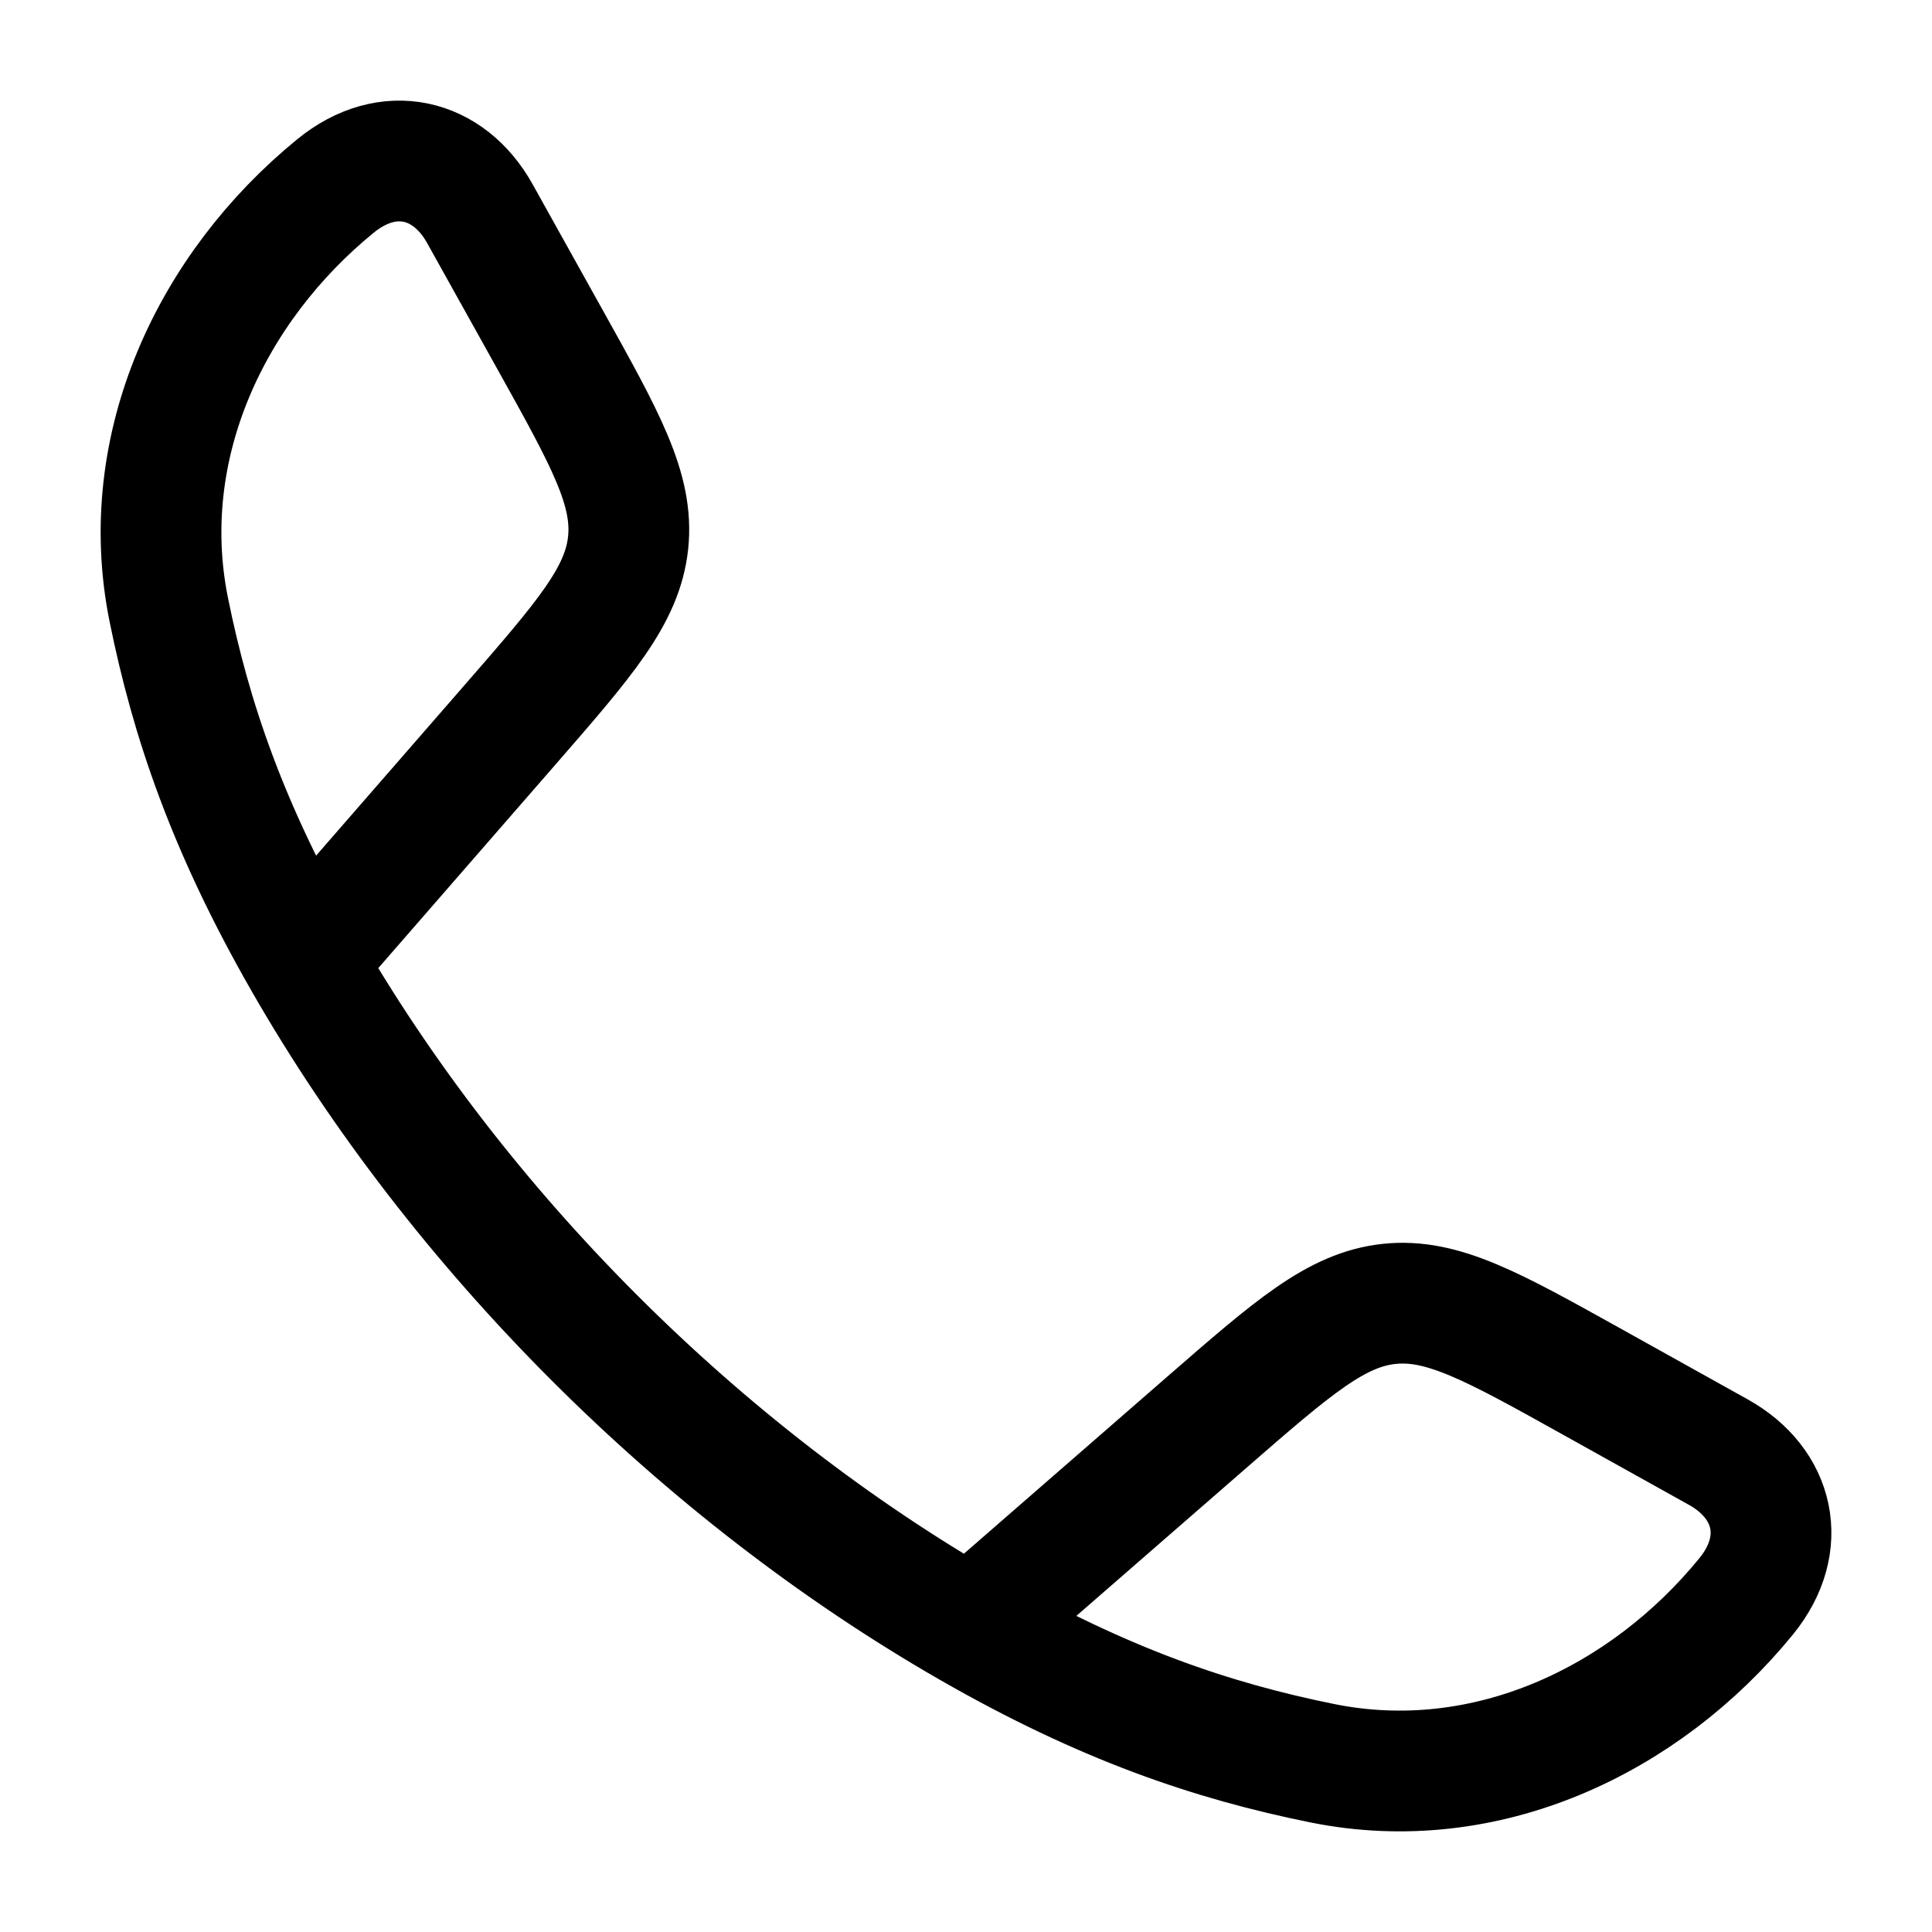
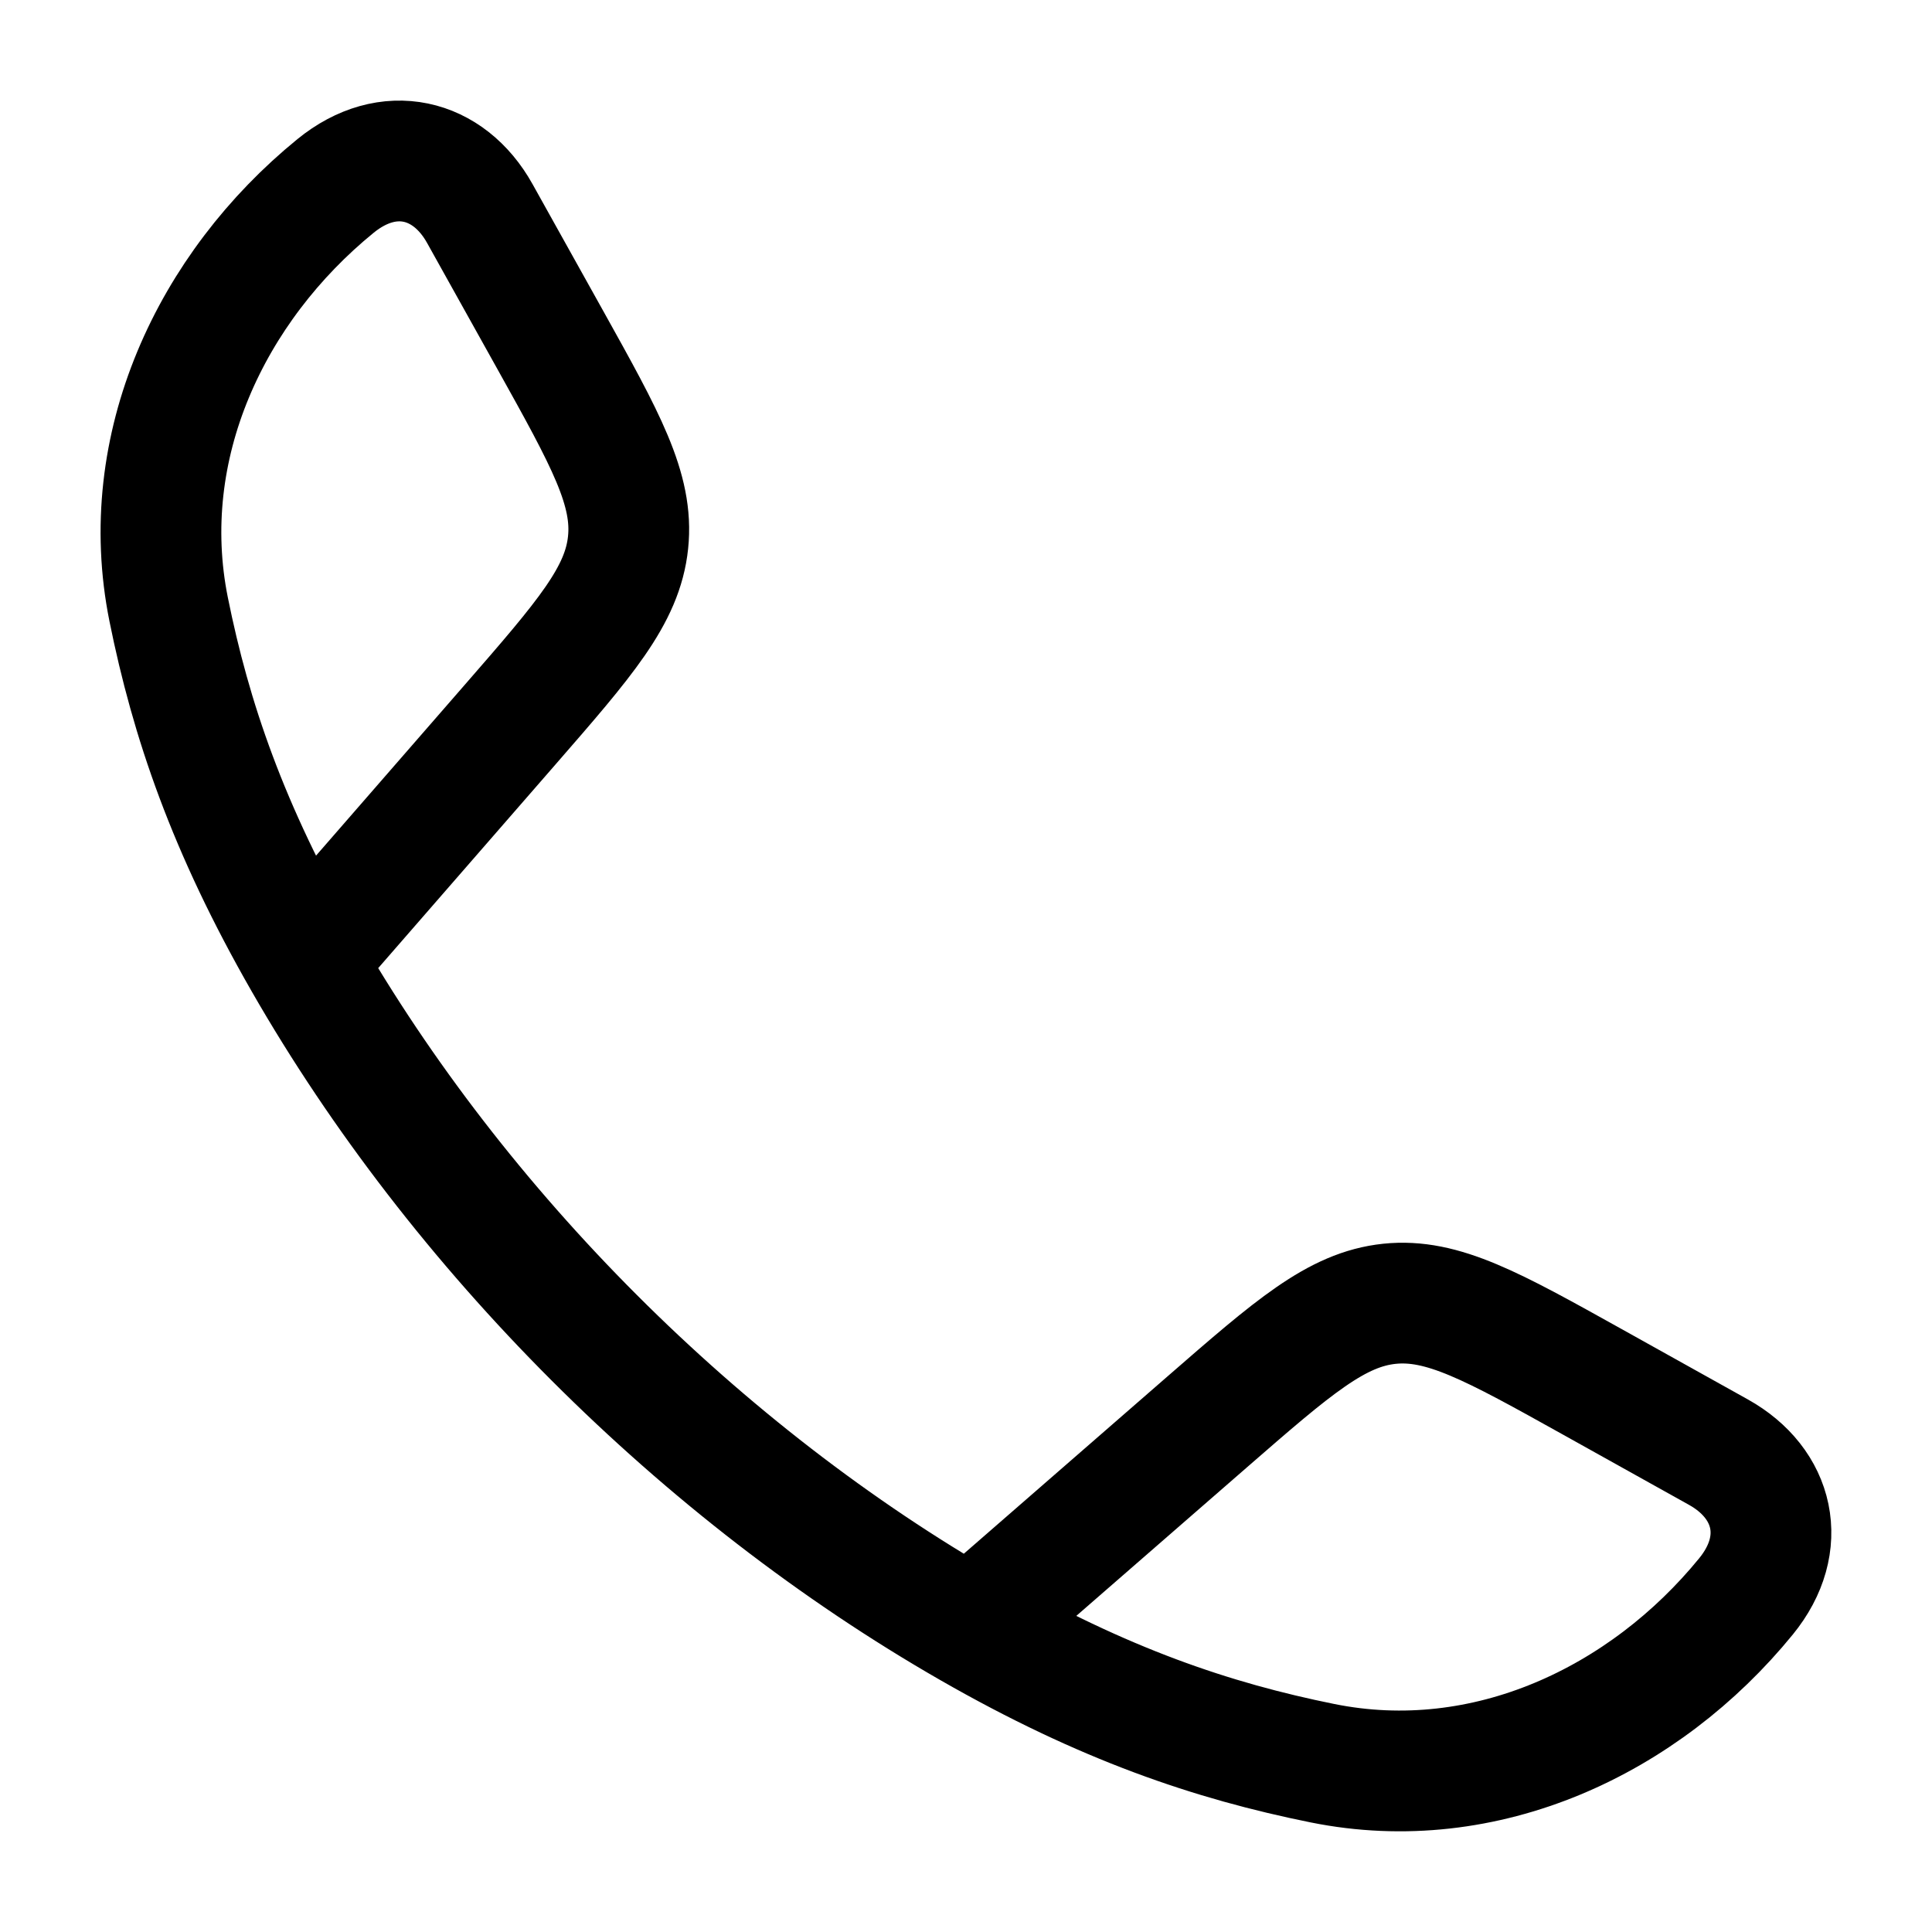
<svg xmlns="http://www.w3.org/2000/svg" width="24" height="24" viewBox="0 0 24 24" fill="none">
-   <path d="M3.778 11.942C2.83 10.289 2.372 8.939 2.096 7.571C1.688 5.548 2.622 3.571 4.169 2.309C4.823 1.776 5.573 1.959 5.96 2.652L6.833 4.219C7.525 5.461 7.871 6.081 7.803 6.74C7.734 7.398 7.267 7.934 6.334 9.006L3.778 11.942ZM3.778 11.942C5.697 15.288 8.708 18.301 12.058 20.222M12.058 20.222C13.711 21.17 15.06 21.628 16.429 21.904C18.452 22.312 20.429 21.378 21.691 19.831C22.224 19.177 22.041 18.427 21.348 18.04L19.781 17.167C18.539 16.475 17.919 16.129 17.26 16.197C16.602 16.266 16.066 16.733 14.994 17.666L12.058 20.222Z" stroke="#000000" stroke-width="1.5" stroke-linejoin="round" />
+   <g transform="translate(1.2491,1.2491)">
+     <g>
+       <path d="M2.528 10.693C1.58 9.04 1.122 7.69 0.846 6.321C0.438 4.298 1.372 2.321 2.92 1.06C3.574 0.527 4.324 0.709 4.711 1.403L5.584 2.969C6.276 4.211 6.622 4.832 6.553 5.49C6.485 6.148 6.018 6.684 5.085 7.756L2.528 10.693ZM2.528 10.693C4.447 14.039 7.458 17.052 10.808 18.973M10.808 18.973C12.461 19.921 13.811 20.378 15.179 20.654C17.203 21.063 19.18 20.128 20.441 18.581C20.974 17.927 20.792 17.177 20.098 16.79L18.532 15.917C17.29 15.225 16.669 14.879 16.011 14.947C15.353 15.016 14.817 15.483 13.745 16.416L10.808 18.973Z" stroke="#000000" stroke-width="1.5" stroke-linejoin="round" />
+     </g>
+   </g>
</svg>
